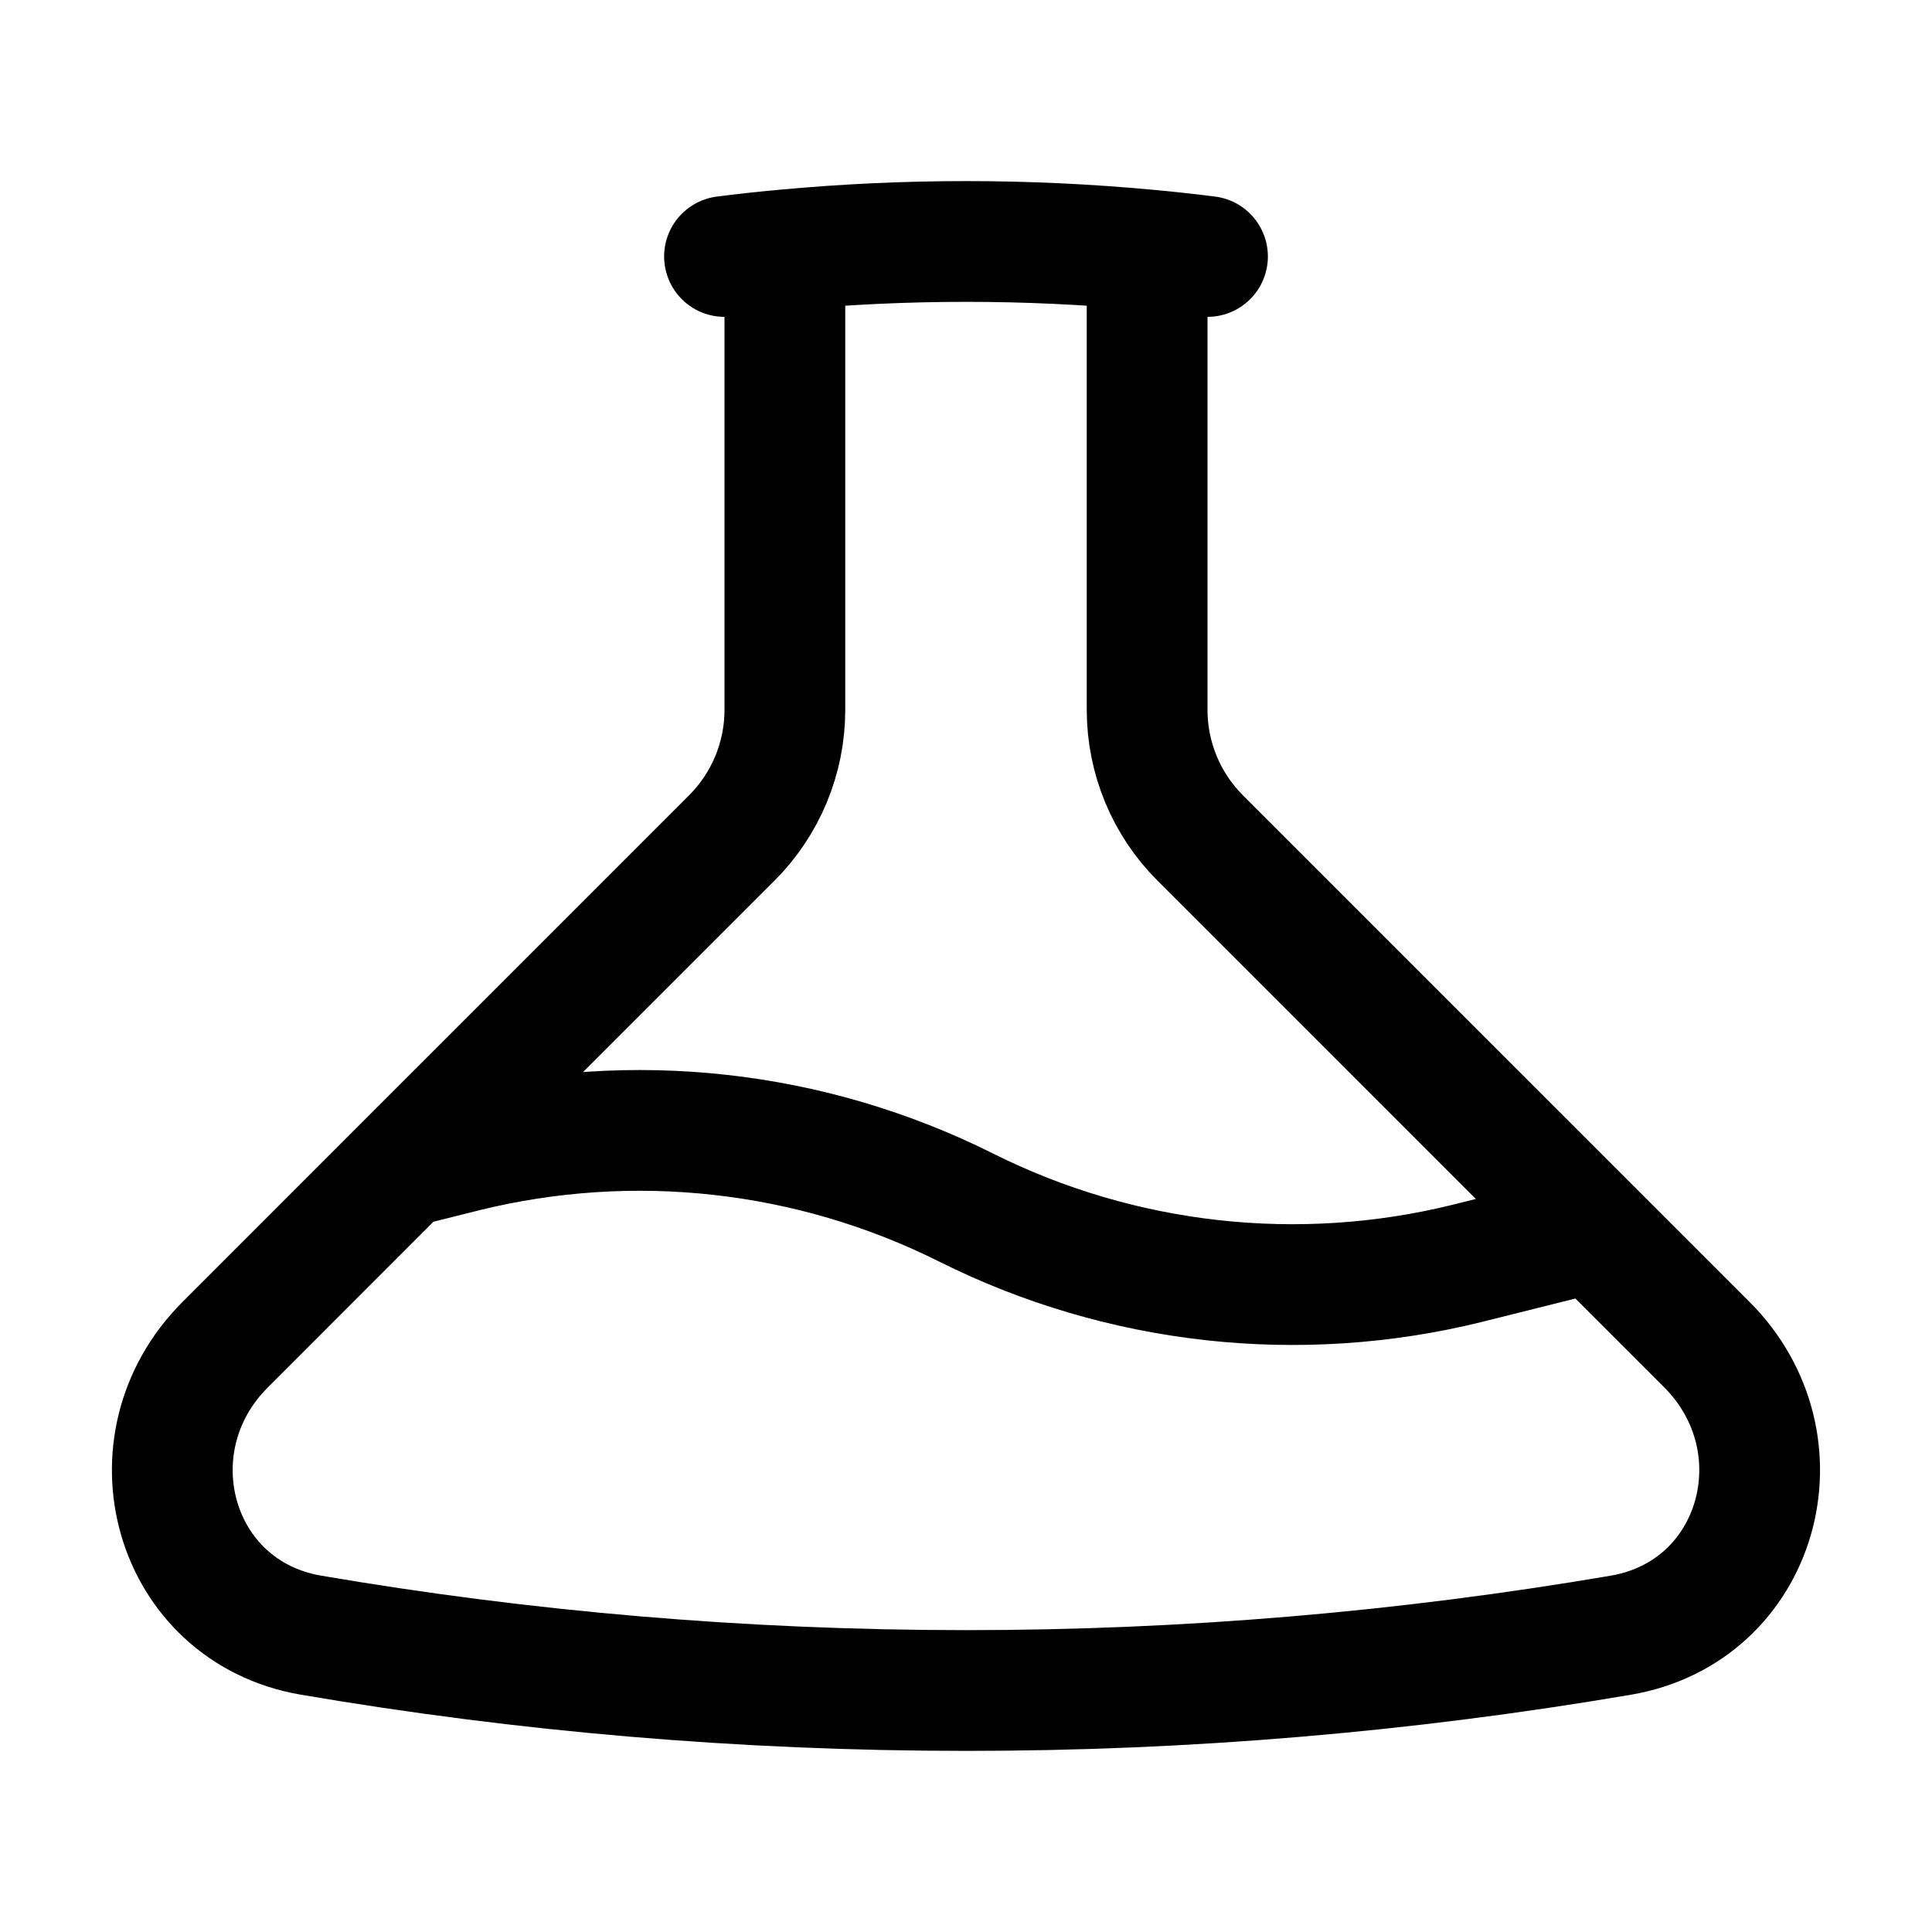
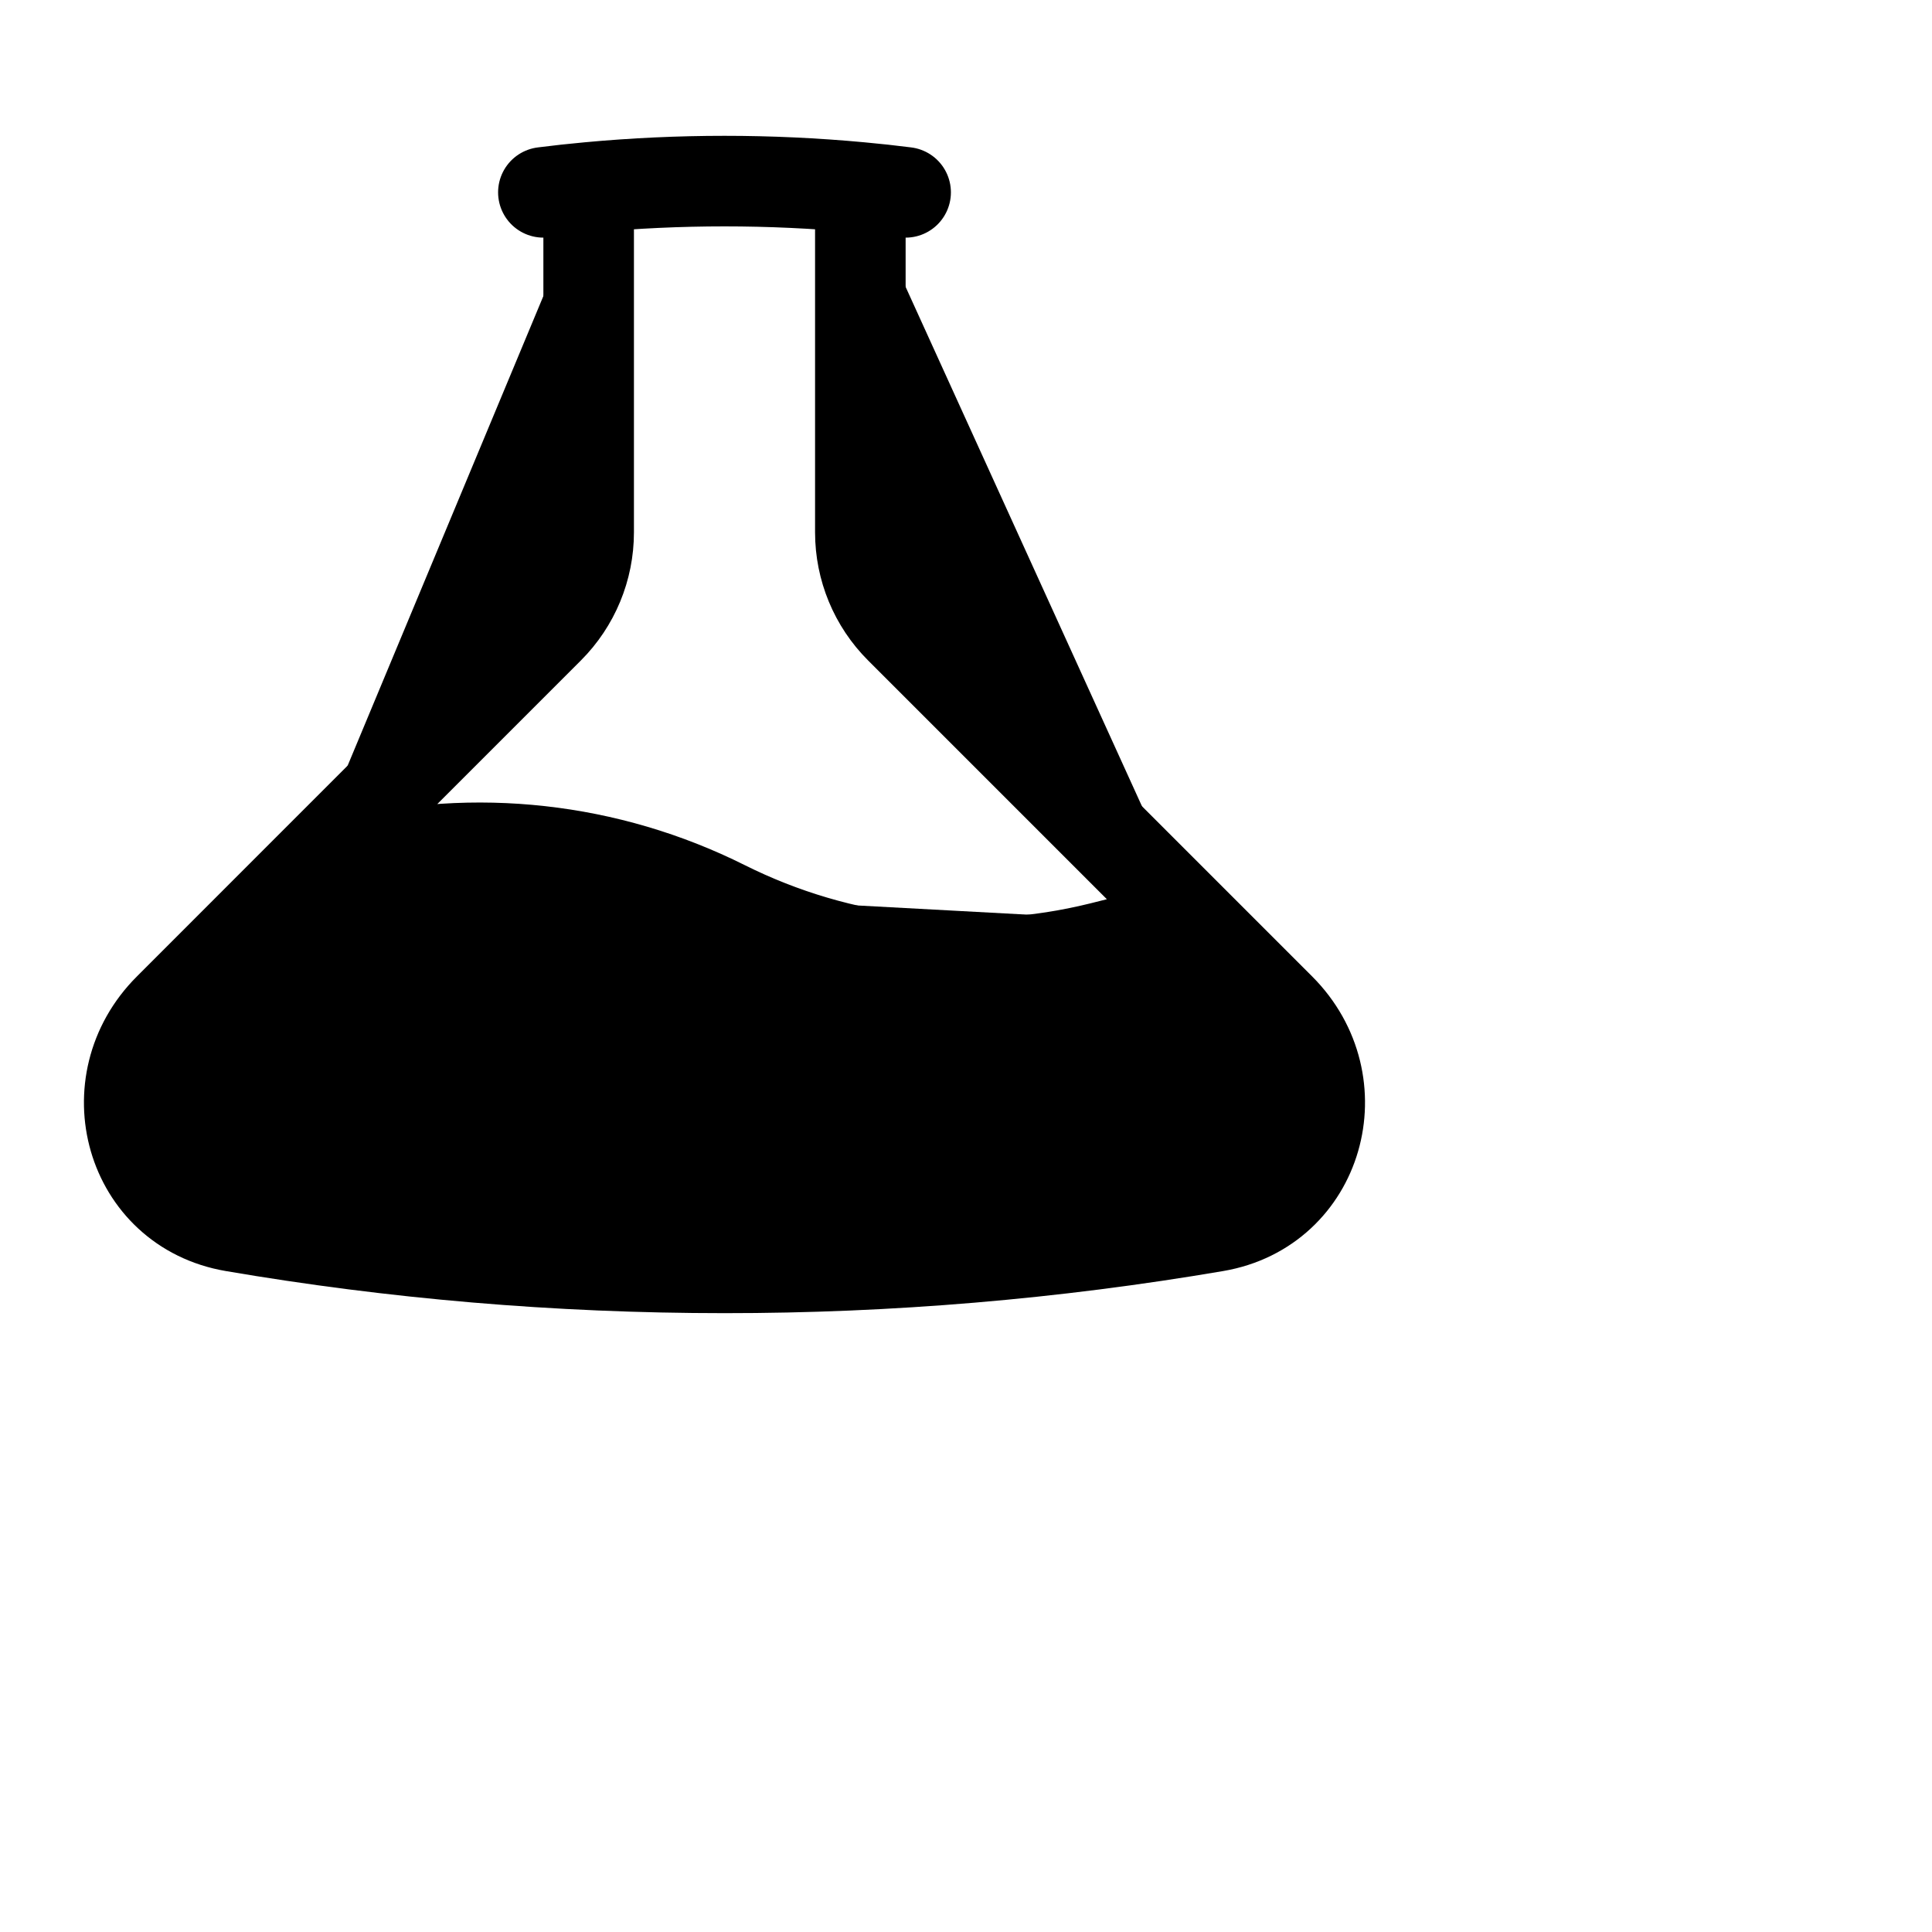
- <svg xmlns="http://www.w3.org/2000/svg" fill="none" viewBox="0 0 24 24" stroke-width="1.5" stroke="currentColor" class="w-6 h-6">
+ <svg xmlns="http://www.w3.org/2000/svg" width="32" height="32" viewBox="0 0 32 32" stroke-width="1.5" stroke="currentColor" class="w-6 h-6">
  <path stroke-linecap="round" stroke-linejoin="round" d="M9.75 3.104v5.714a2.25 2.25 0 01-.659 1.591L5 14.5M9.75 3.104c-.251.023-.501.05-.75.082m.75-.082a24.301 24.301 0 014.5 0m0 0v5.714c0 .597.237 1.17.659 1.591L19.8 15.3M14.25 3.104c.251.023.501.05.75.082M19.8 15.3l-1.57.393A9.065 9.065 0 0112 15a9.065 9.065 0 00-6.23-.693L5 14.5m14.8.8l1.402 1.402c1.232 1.232.65 3.318-1.067 3.611A48.309 48.309 0 0112 21c-2.773 0-5.491-.235-8.135-.687-1.718-.293-2.3-2.379-1.067-3.61L5 14.5" />
</svg>
